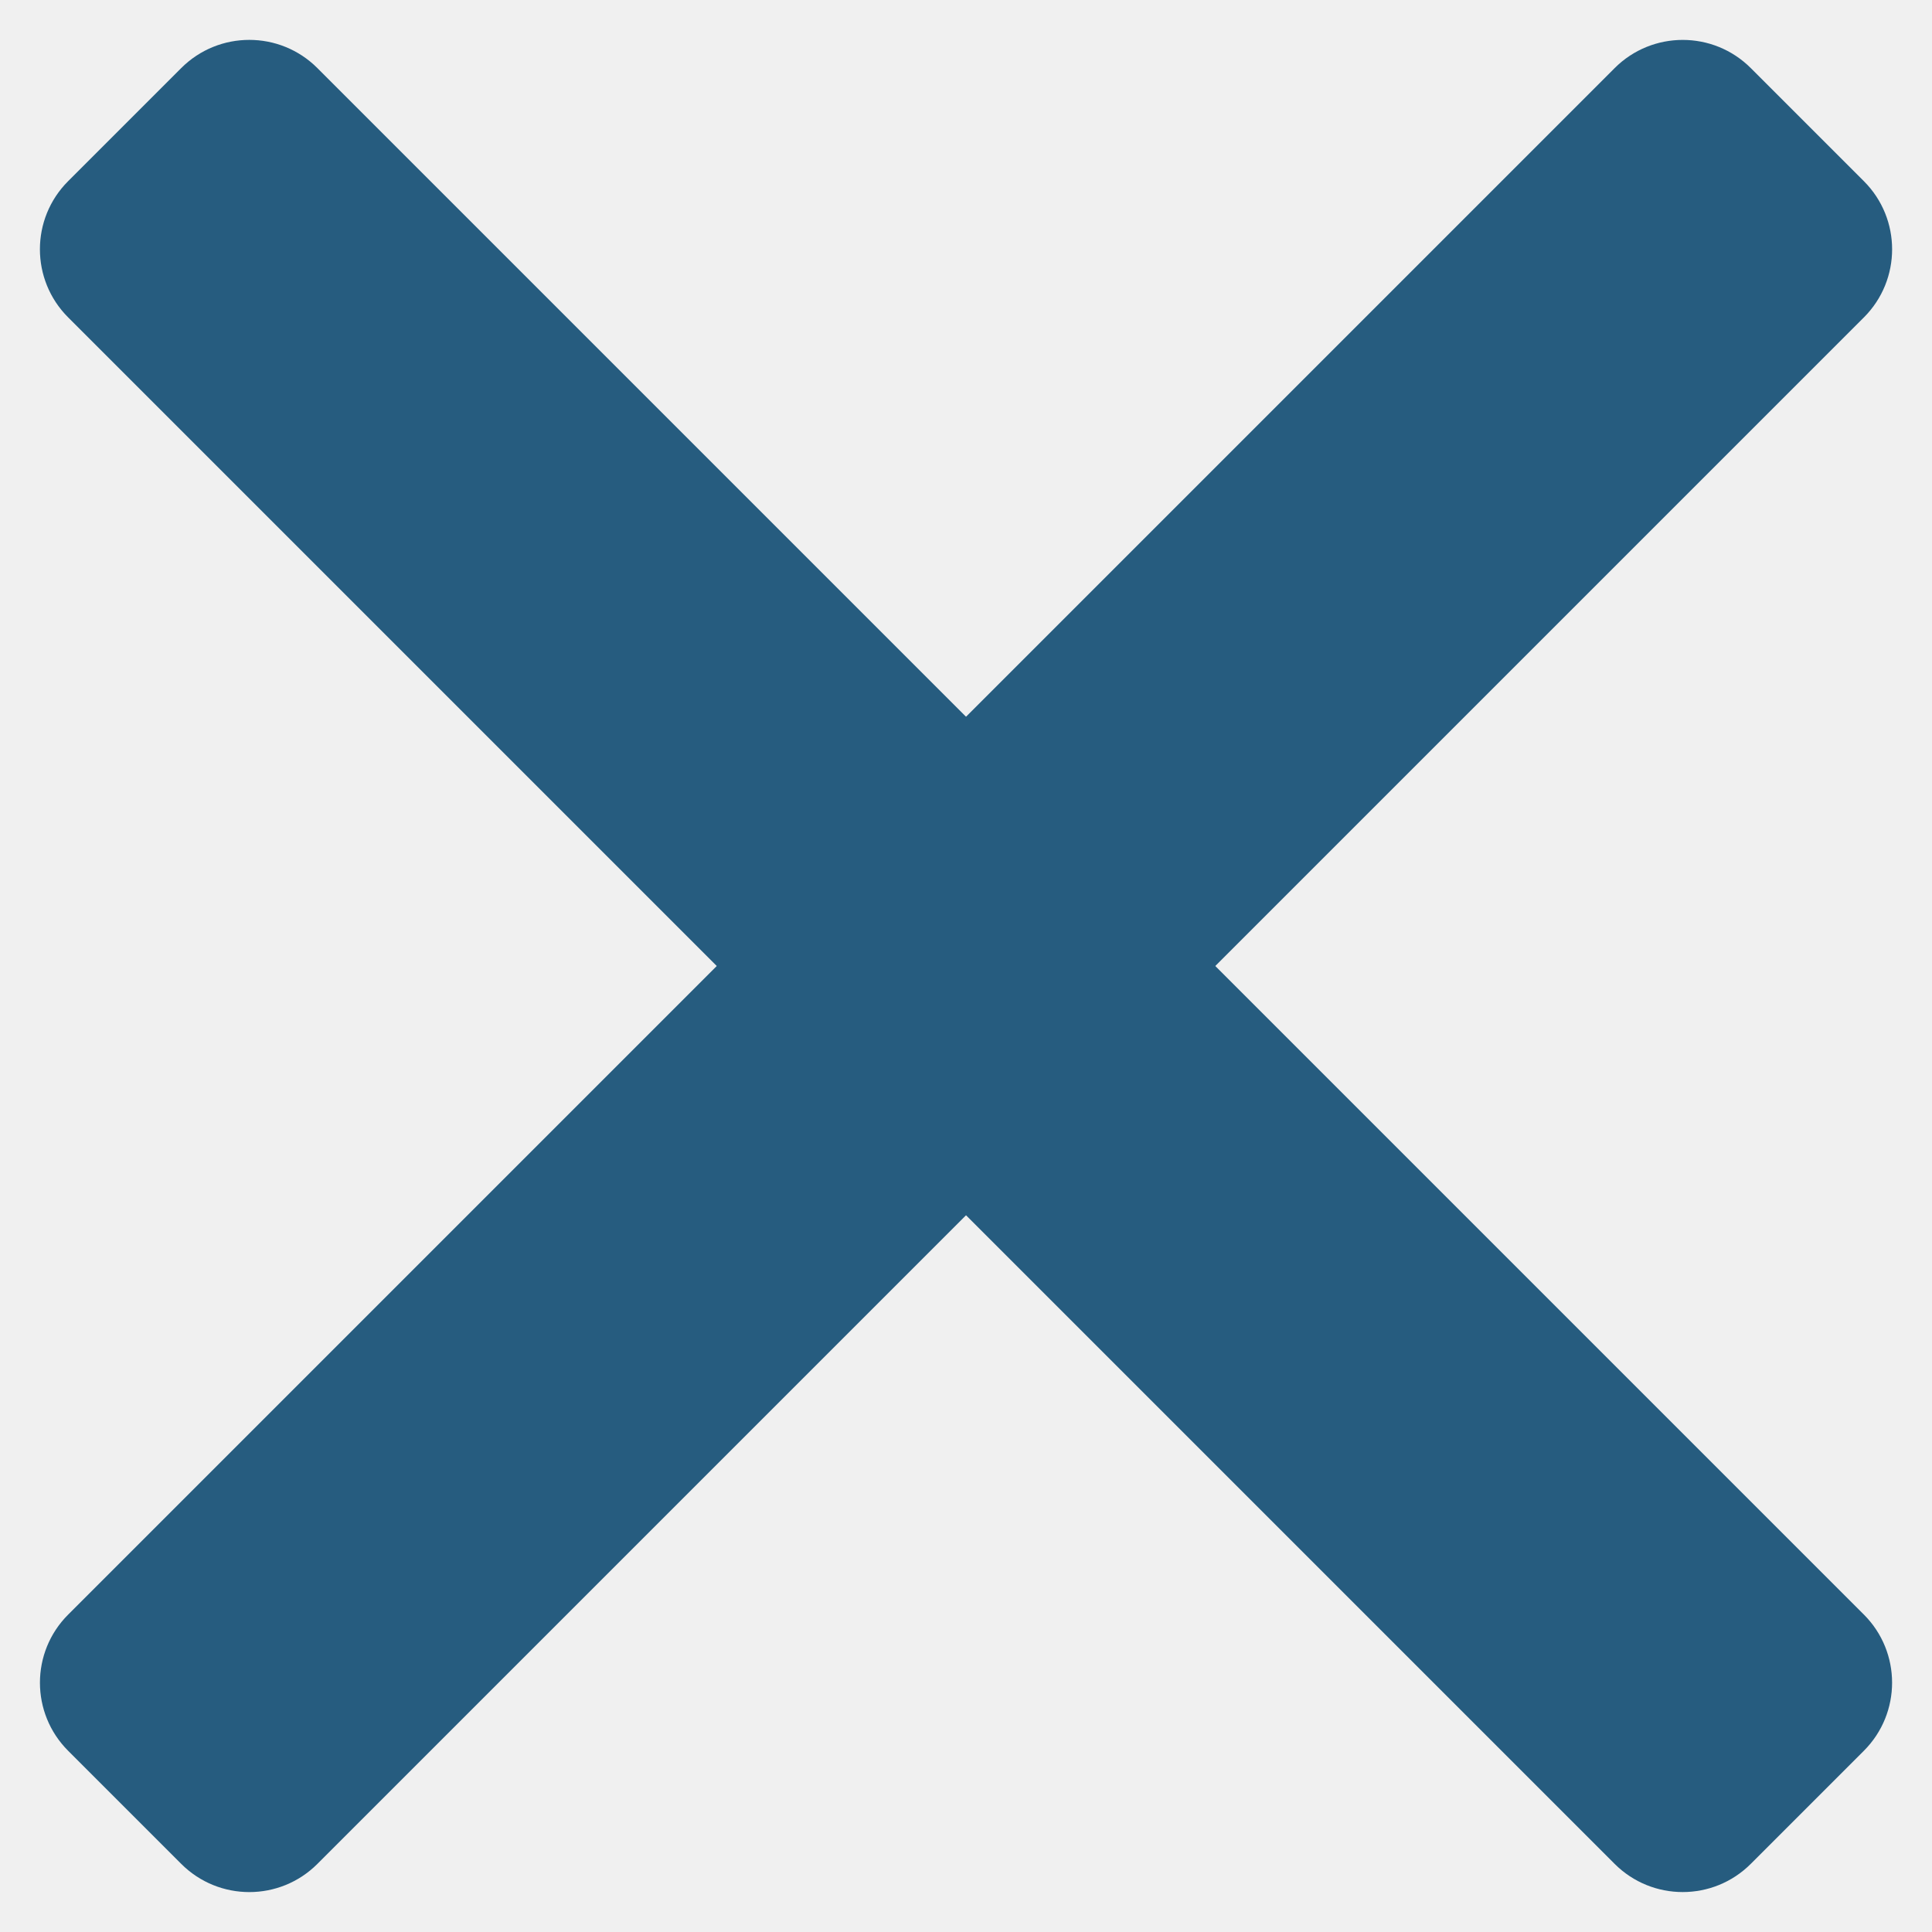
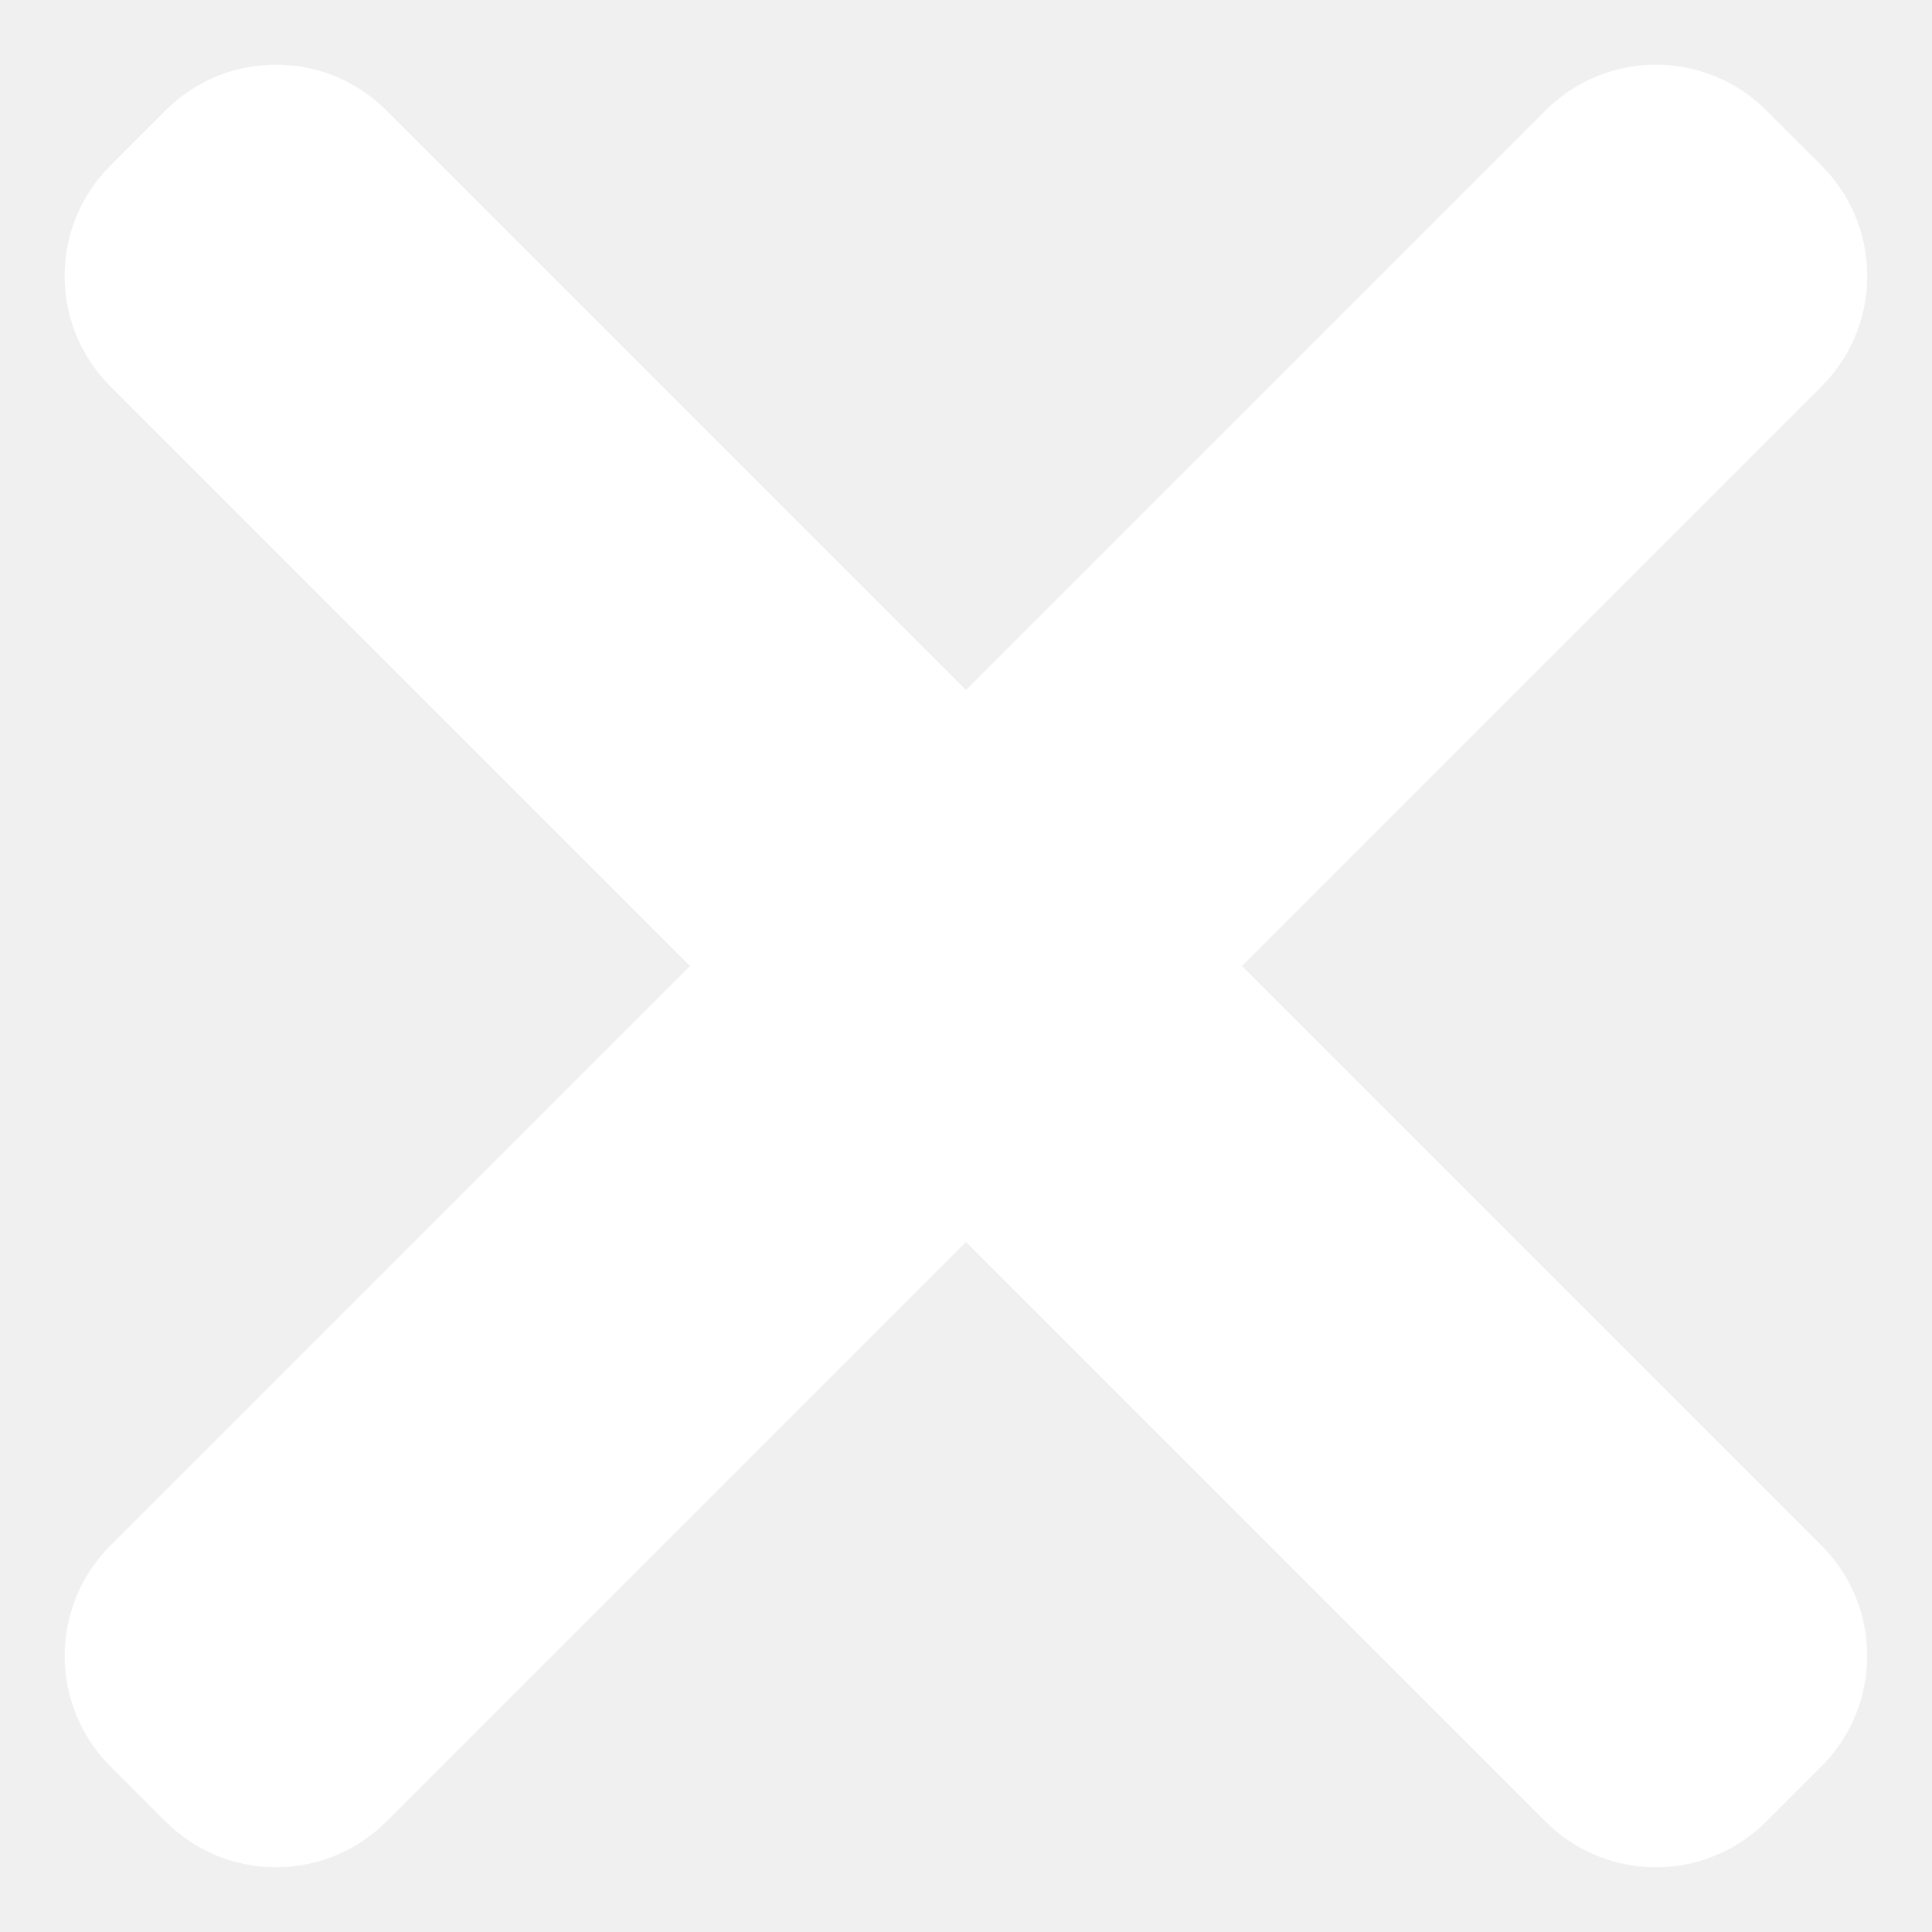
- <svg xmlns="http://www.w3.org/2000/svg" width="20.064" height="20.064" viewBox="0 0 20.064 20.064">
-   <g id="Group_190" data-name="Group 190" transform="translate(-383.54 -27.04)">
-     <rect id="Rectangle_798" data-name="Rectangle 798" width="24.713" height="3.661" rx="1" transform="translate(386.129 27.04) rotate(45)" fill="#265c7f" />
-     <rect id="Rectangle_799" data-name="Rectangle 799" width="24.713" height="3.661" rx="1" transform="translate(403.604 29.629) rotate(135)" fill="#265c7f" />
+ <svg xmlns="http://www.w3.org/2000/svg" width="24.75" height="24.749" viewBox="0 0 24.75 24.749">
+   <g id="Group_263" data-name="Group 263" transform="translate(-930.626 -372.126)">
+     <rect id="Rectangle_910" data-name="Rectangle 910" width="30" height="5" rx="2" transform="translate(934.161 372.126) rotate(45)" fill="#fff" />
+     <rect id="Rectangle_913" data-name="Rectangle 913" width="30" height="5" rx="2" transform="translate(955.375 375.662) rotate(135)" fill="#fff" />
  </g>
</svg>
